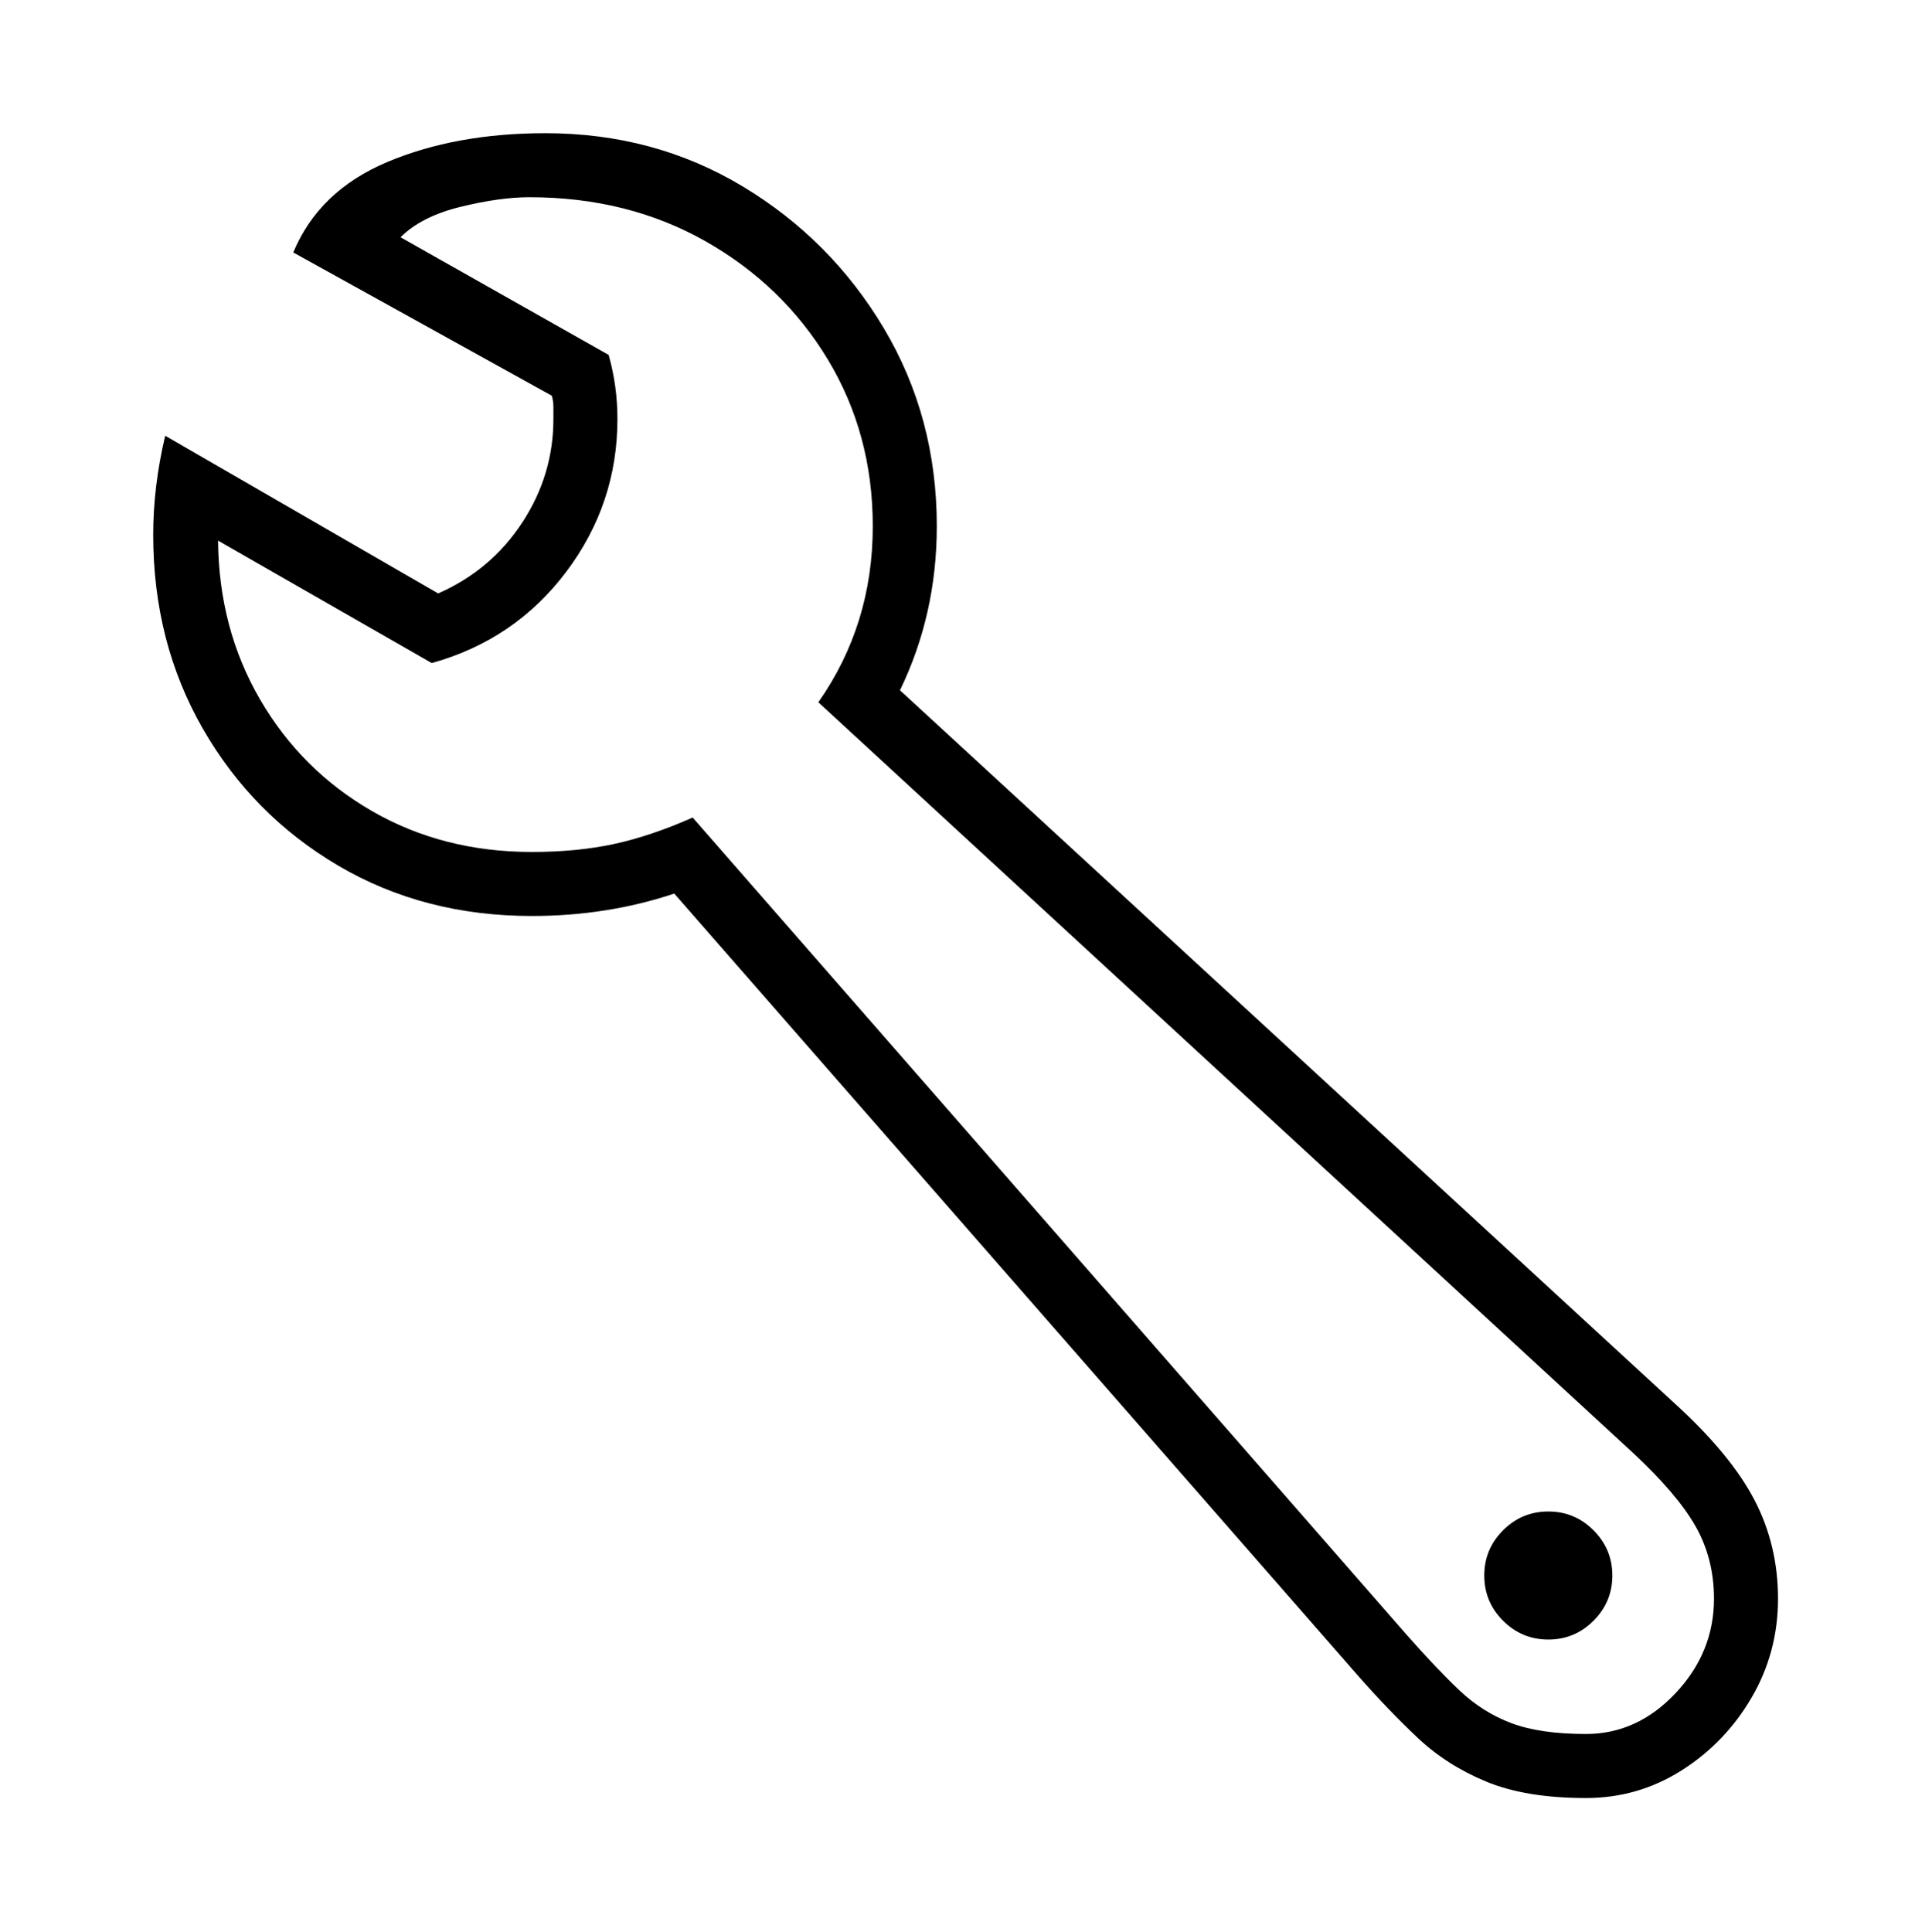
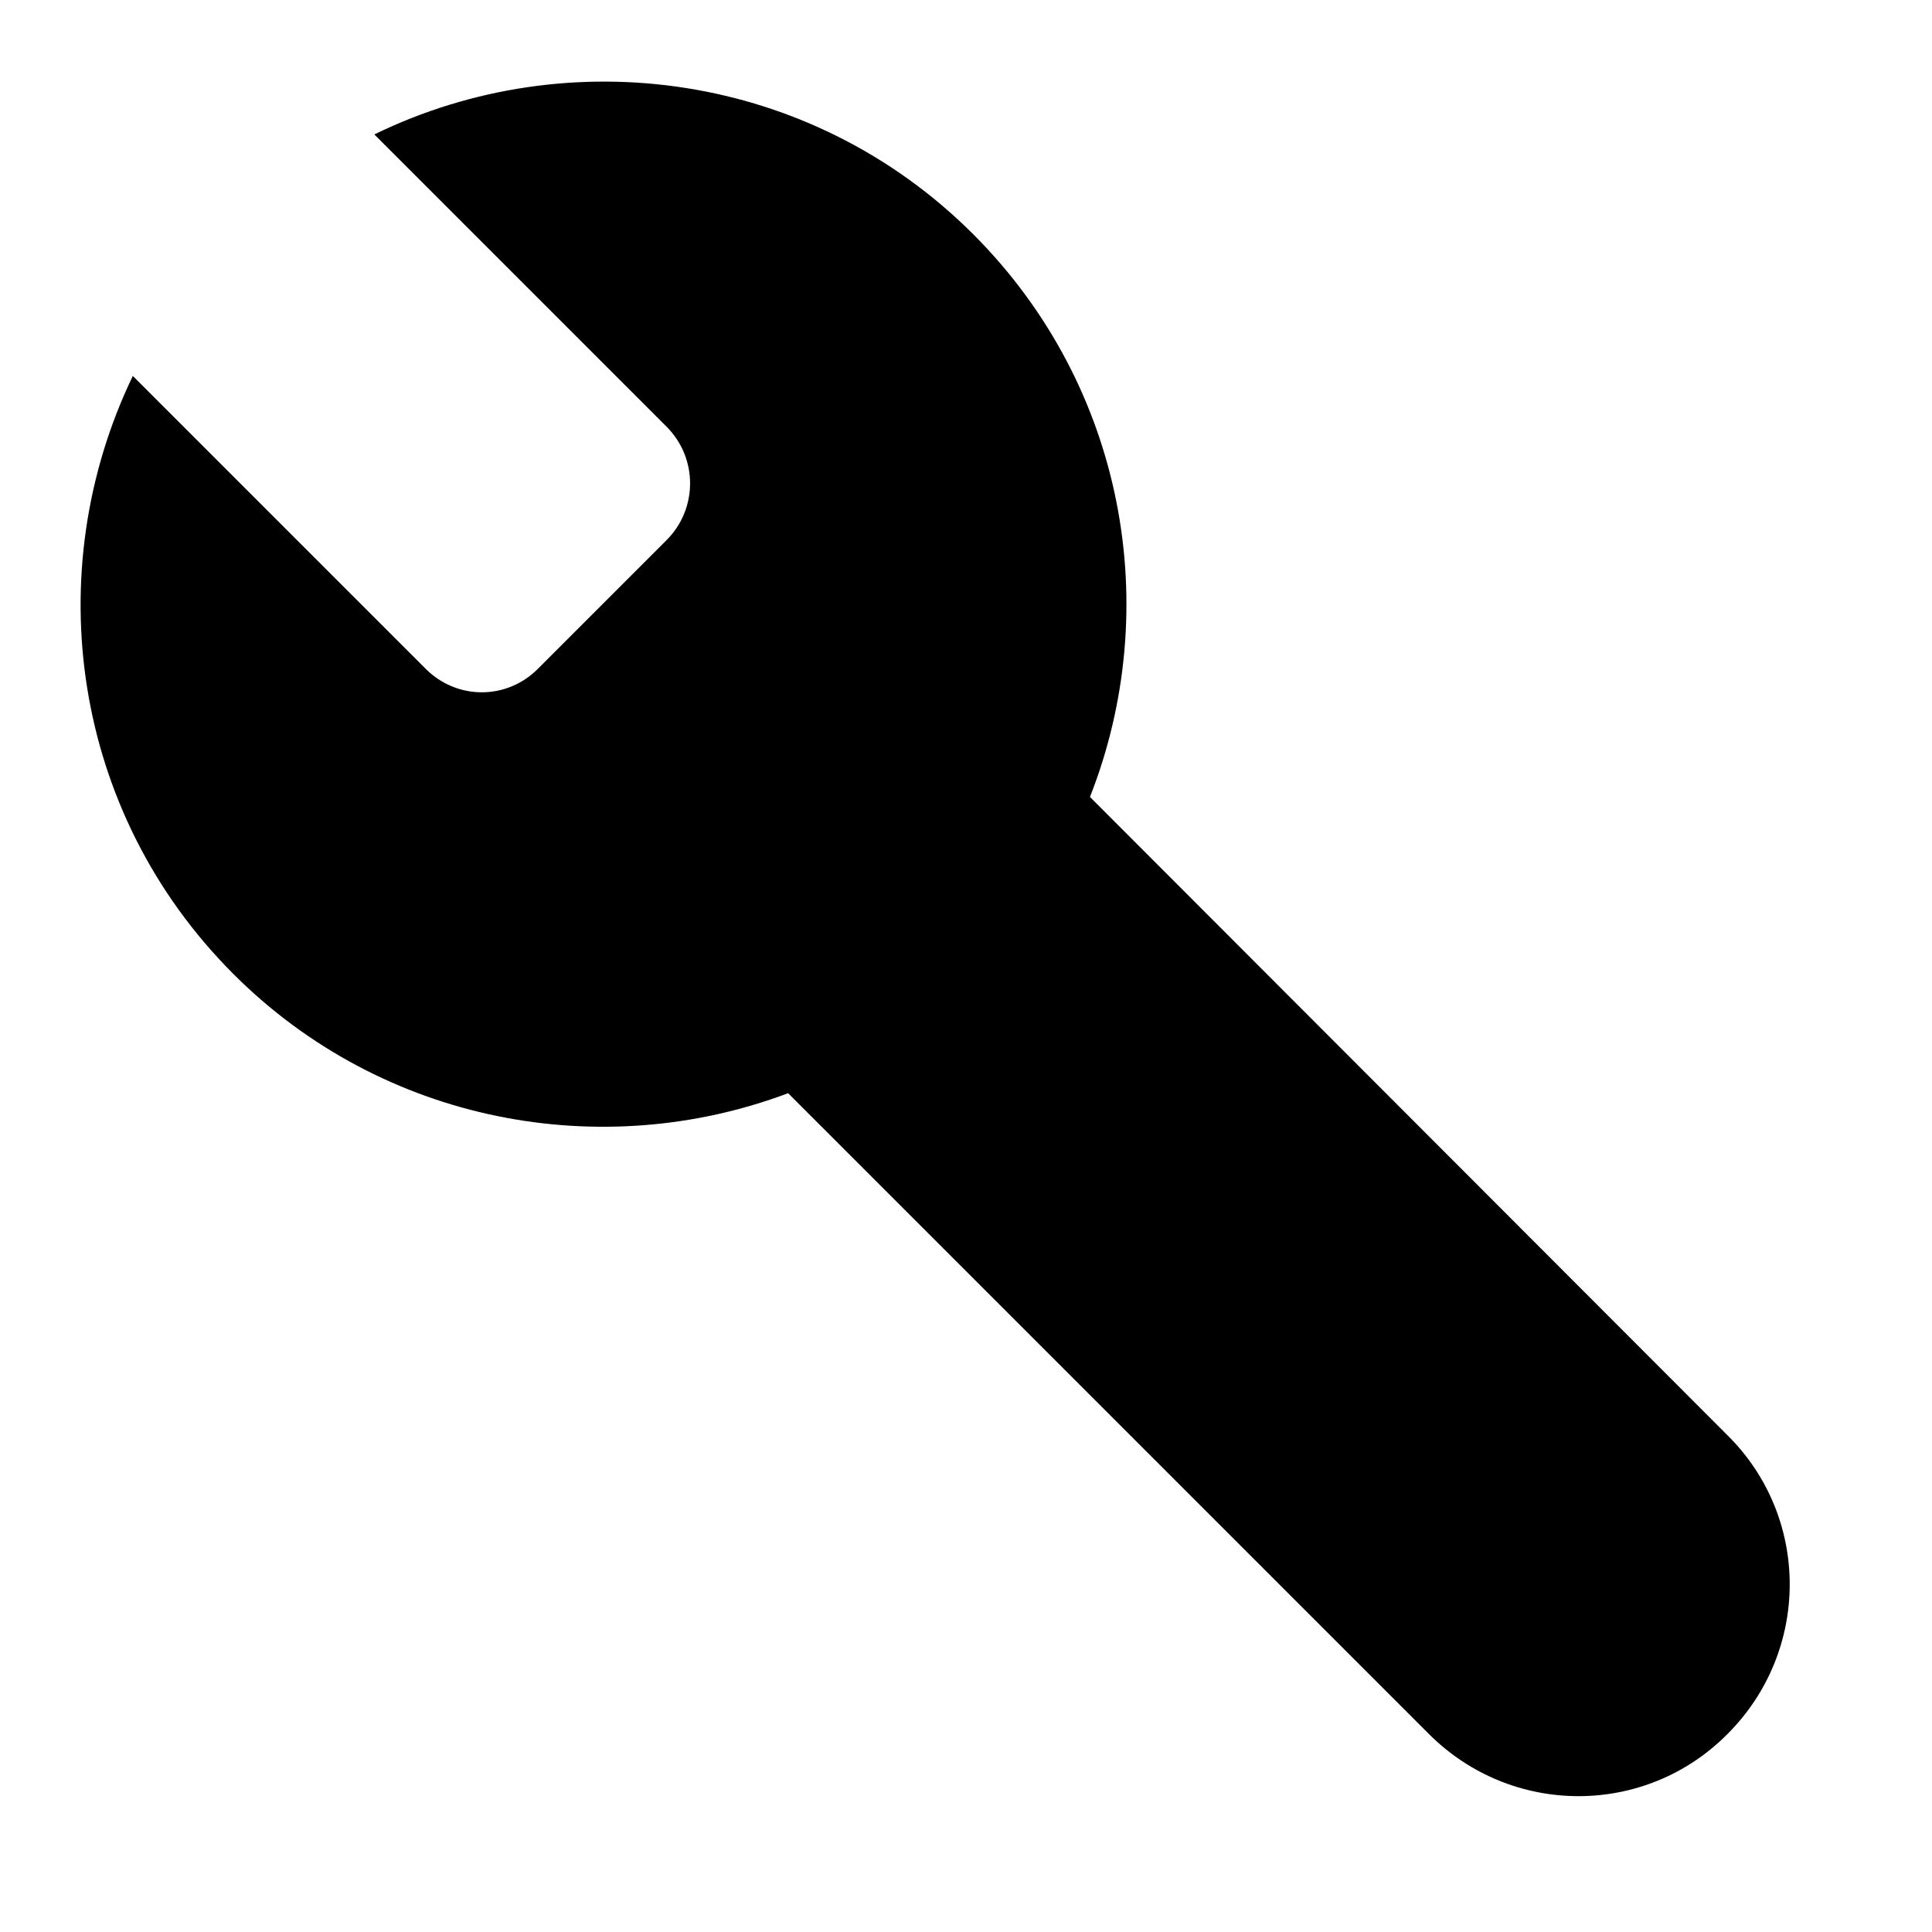
- <svg xmlns="http://www.w3.org/2000/svg" viewBox="93.6 -1906.4 2412.8 2412.8">
-   <path transform="scale(1 -1)" d="M2075 -340Q2000 -340 1950.5 -319.5Q1901 -299 1864.5 -264.5Q1828 -230 1791 -188L936 790Q852 762 758 762Q623 762 516.0 825.0Q409 888 347.0 996.0Q285 1104 285 1238Q285 1299 300 1362L641 1165Q707 1194 746.0 1253.5Q785 1313 785 1383Q785 1391 785.0 1398.0Q785 1405 783 1412L460 1591Q492 1668 577.5 1704.0Q663 1740 775 1740Q911 1740 1021.5 1673.5Q1132 1607 1198.0 1496.0Q1264 1385 1264 1249Q1264 1139 1218 1044L2187 152Q2256 89 2285.5 32.5Q2315 -24 2315 -91Q2315 -158 2282.0 -214.5Q2249 -271 2194.5 -305.5Q2140 -340 2075 -340ZM2075 -260Q2139 -260 2187.0 -209.0Q2235 -158 2235 -91Q2235 -41 2212.0 -0.5Q2189 40 2133 92L1116 1029Q1184 1126 1184 1249Q1184 1364 1128.0 1457.0Q1072 1550 975.0 1605.0Q878 1660 755 1660Q718 1660 669.0 1648.0Q620 1636 594 1610L854 1463Q865 1424 865 1383Q865 1277 801.0 1192.0Q737 1107 633 1078L366 1231Q367 1121 418.5 1032.5Q470 944 558.5 893.0Q647 842 758 842Q815 842 861.0 852.0Q907 862 959 885L1851 -136Q1888 -178 1917.0 -205.5Q1946 -233 1982.0 -246.5Q2018 -260 2075 -260ZM2028 -142Q2061 -142 2084.5 -118.5Q2108 -95 2108 -62Q2108 -29 2084.5 -5.5Q2061 18 2028 18Q1995 18 1971.5 -5.5Q1948 -29 1948 -62Q1948 -95 1971.5 -118.5Q1995 -142 2028 -142Z" fill="currentColor" />
+ <svg xmlns="http://www.w3.org/2000/svg" viewBox="0 0 24 24">
+   <path d="M12.09 2.91C10.08.9 7.07.49 4.65 1.67L8.28 5.3c.39.39.39 1.02 0 1.41L6.69 8.3c-.39.4-1.02.4-1.41 0L1.65 4.67C.48 7.1.89 10.09 2.9 12.1c1.86 1.86 4.58 2.35 6.89 1.48l7.96 7.96c1.03 1.03 2.69 1.03 3.71 0 1.03-1.03 1.03-2.69 0-3.71L13.54 9.9c.92-2.34.44-5.1-1.45-6.99z" fill="currentColor" />
</svg>
